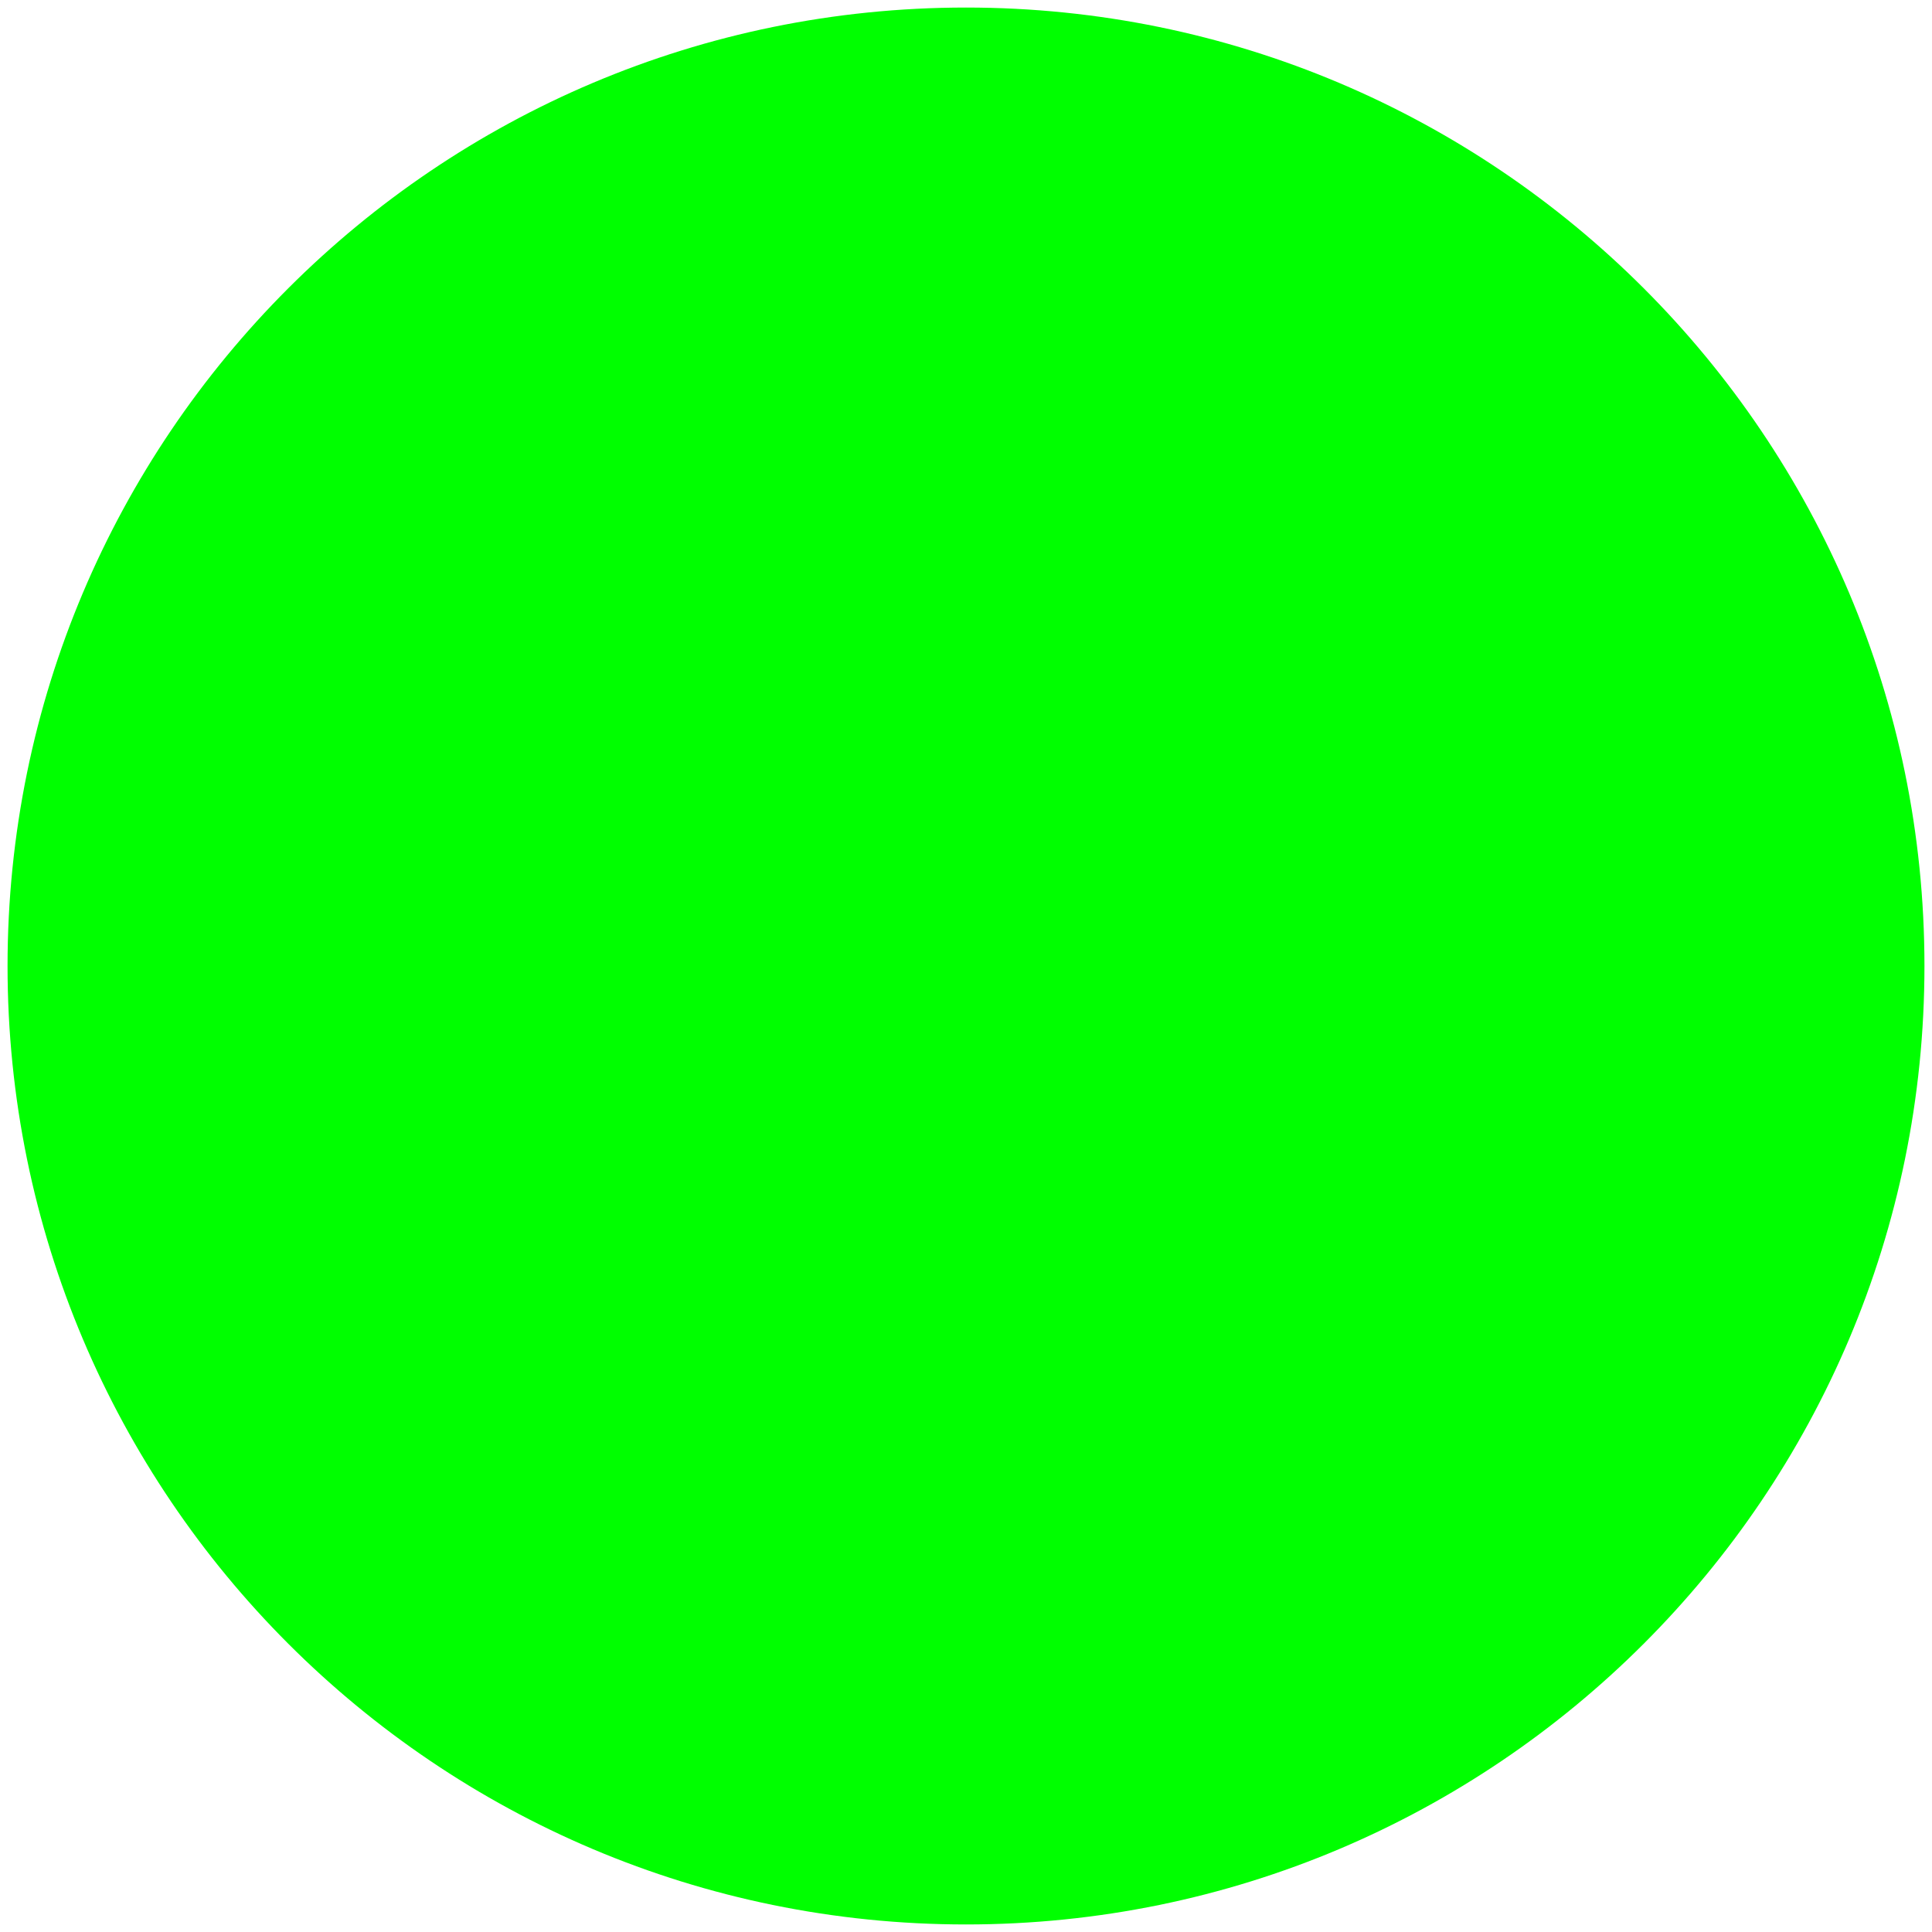
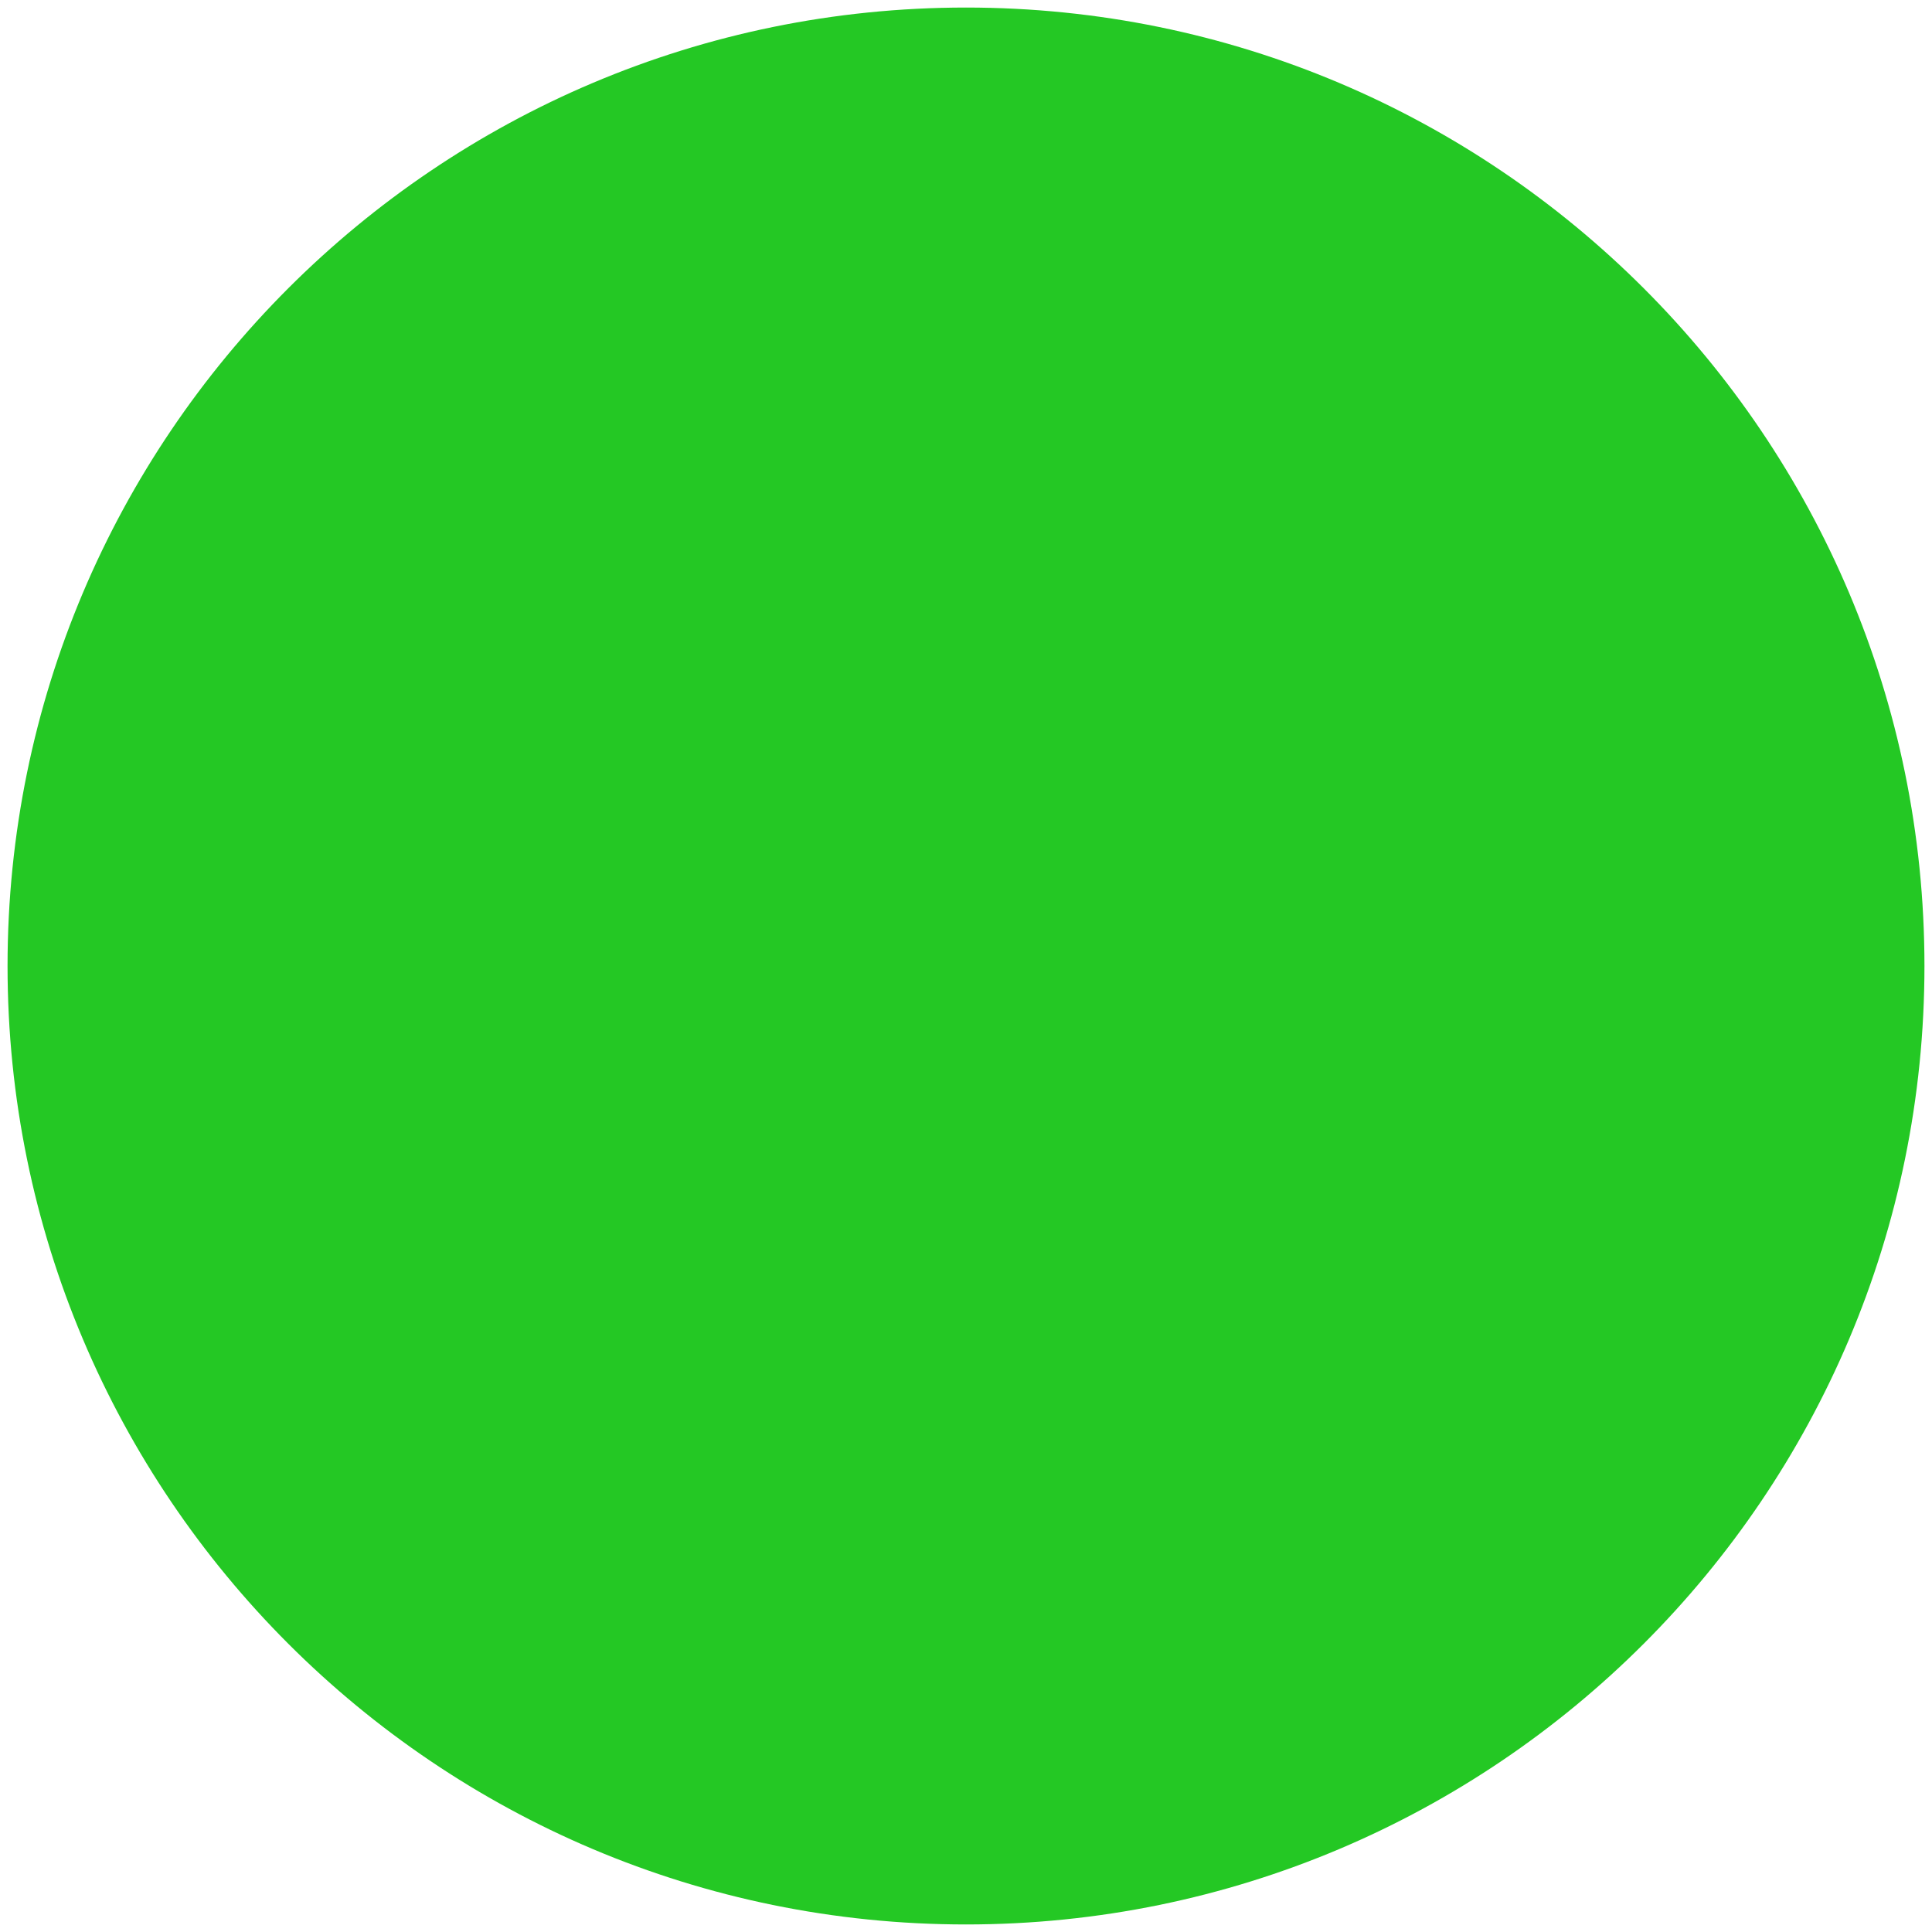
<svg xmlns="http://www.w3.org/2000/svg" width="256px" height="256px" viewBox="0 0  256 256" preserveAspectRatio="xMidYMid meet">
  <rect id="svgEditorBackground" x="0" y="0" width="256" height="256" style="fill: none; stroke: none;" />
-   <circle id="e1_circle" cx="128" cy="128" style="fill:lime;stroke:none;stroke-width:1px;" r="127" />
+   <circle id="e1_circle" cx="128" cy="128" style="fill:#24C824;stroke:none;stroke-width:1px;" r="127" />
</svg>
